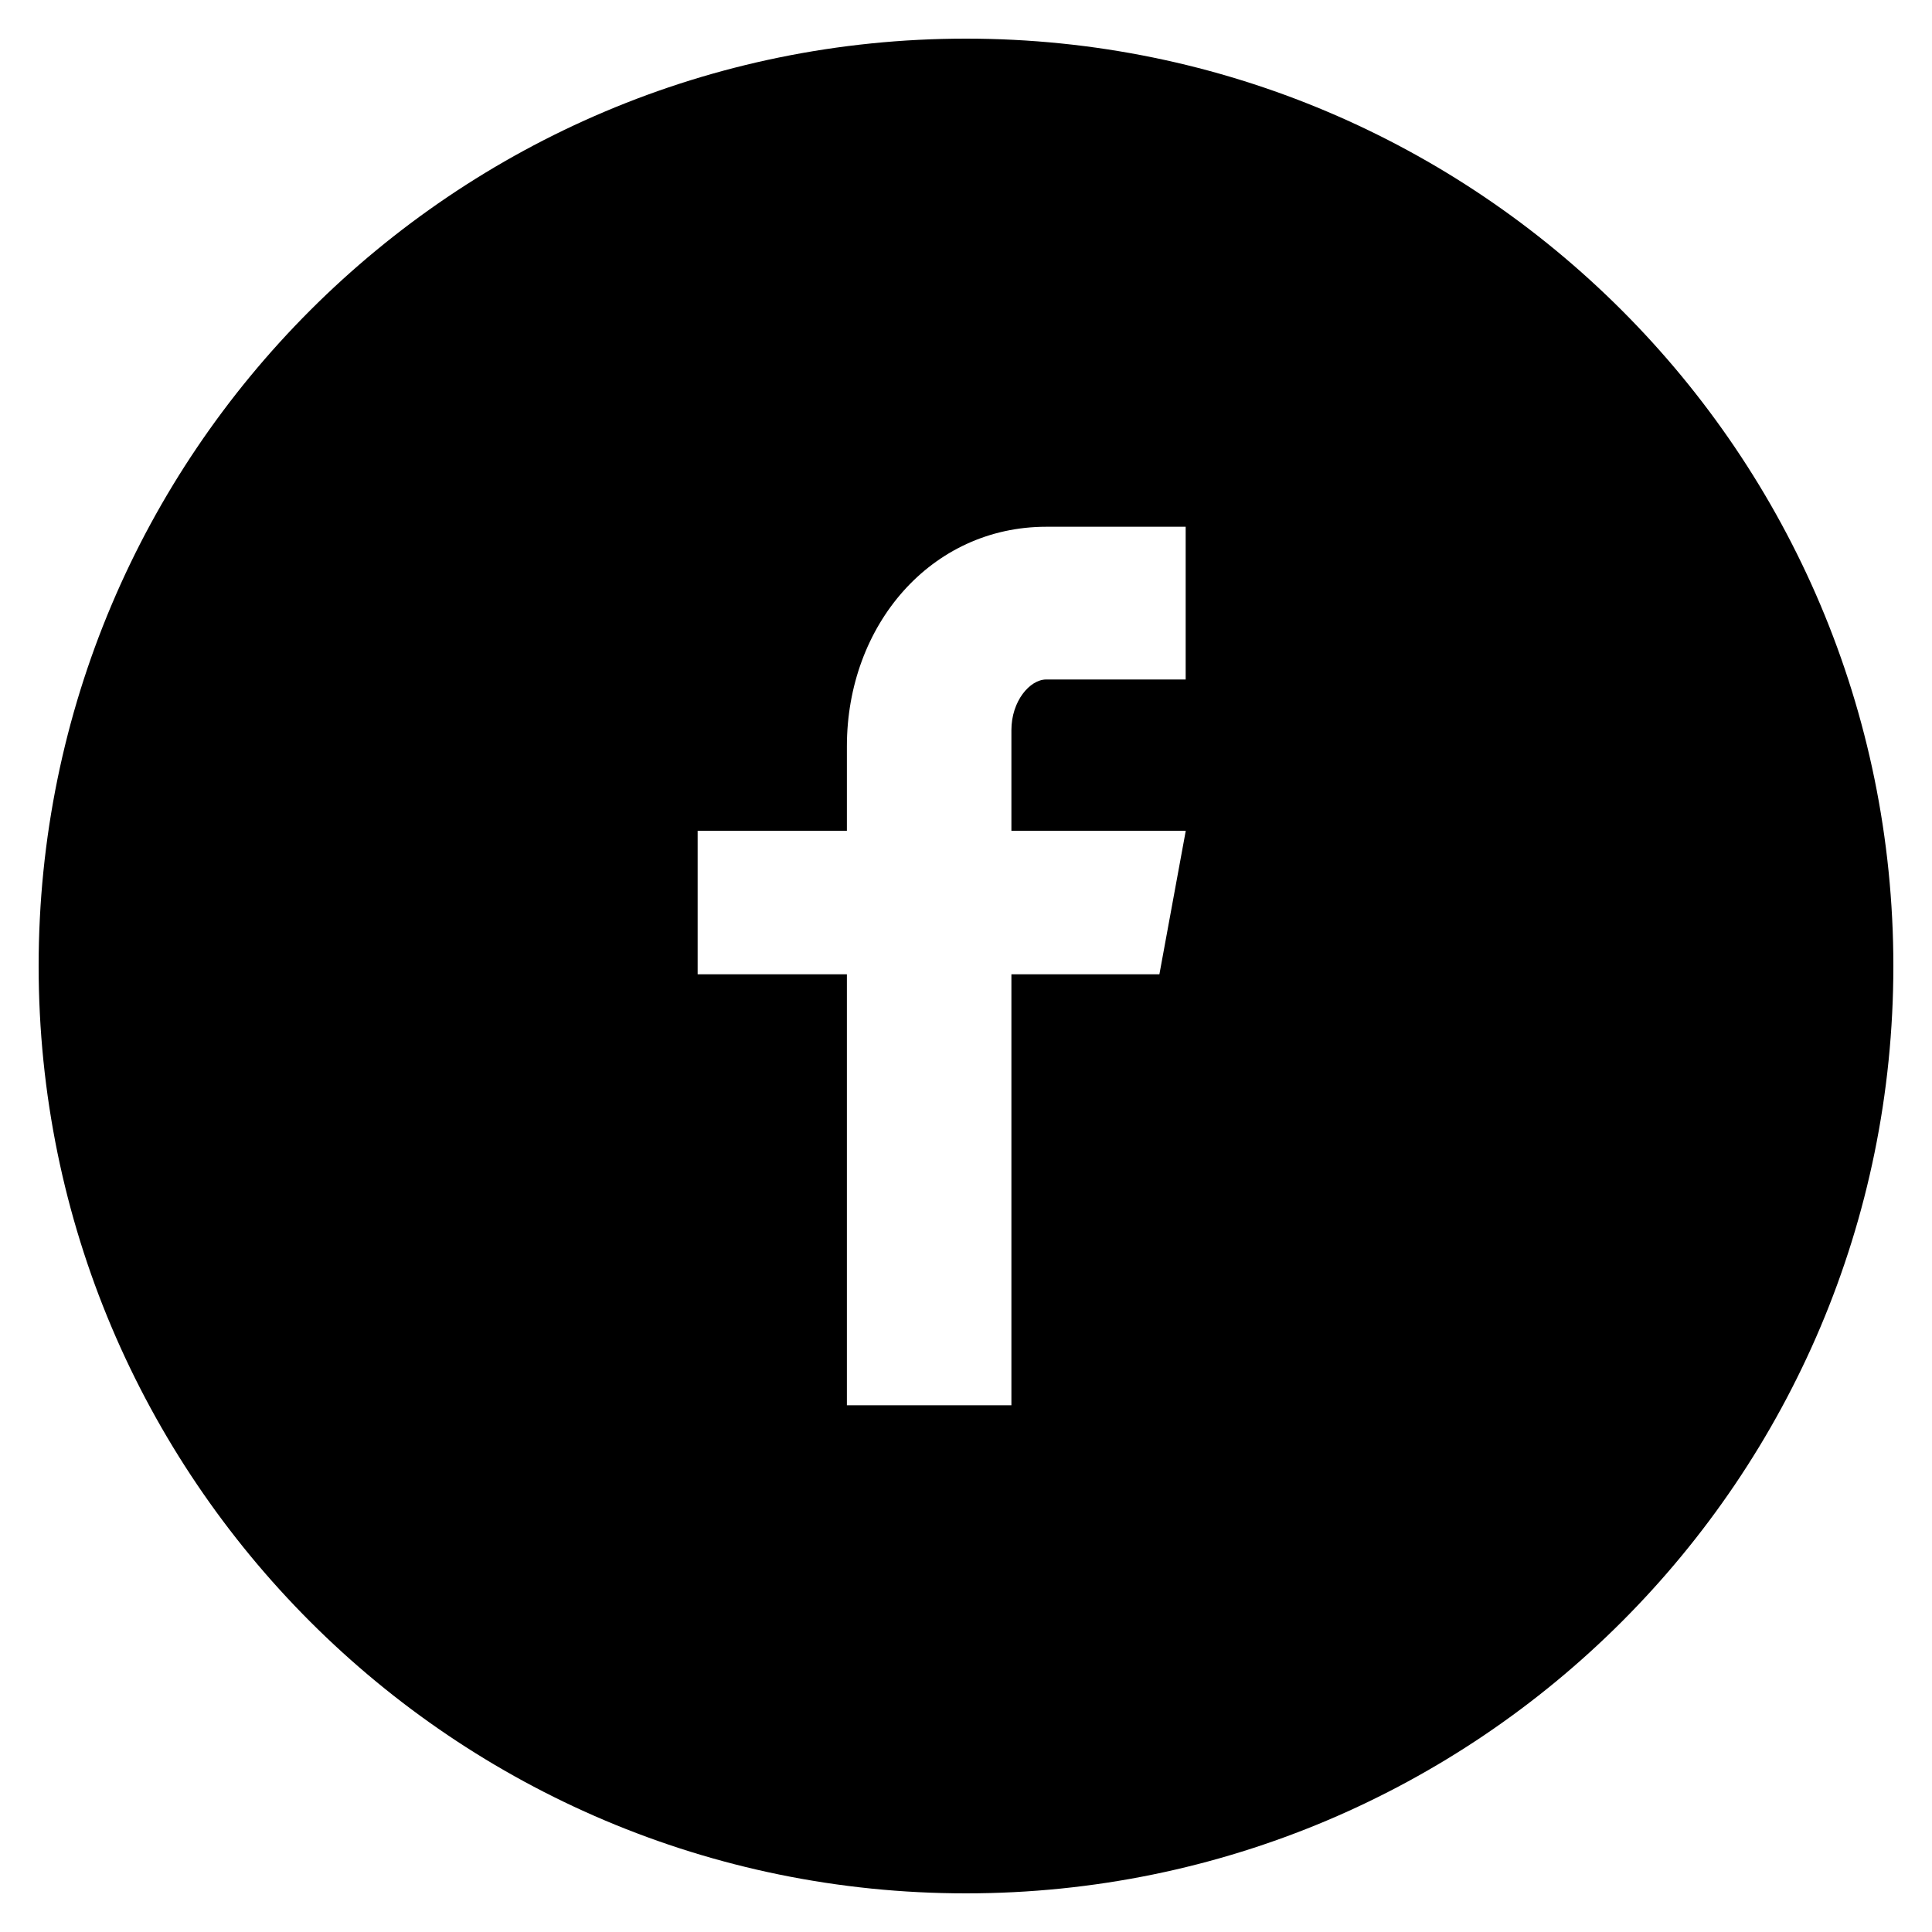
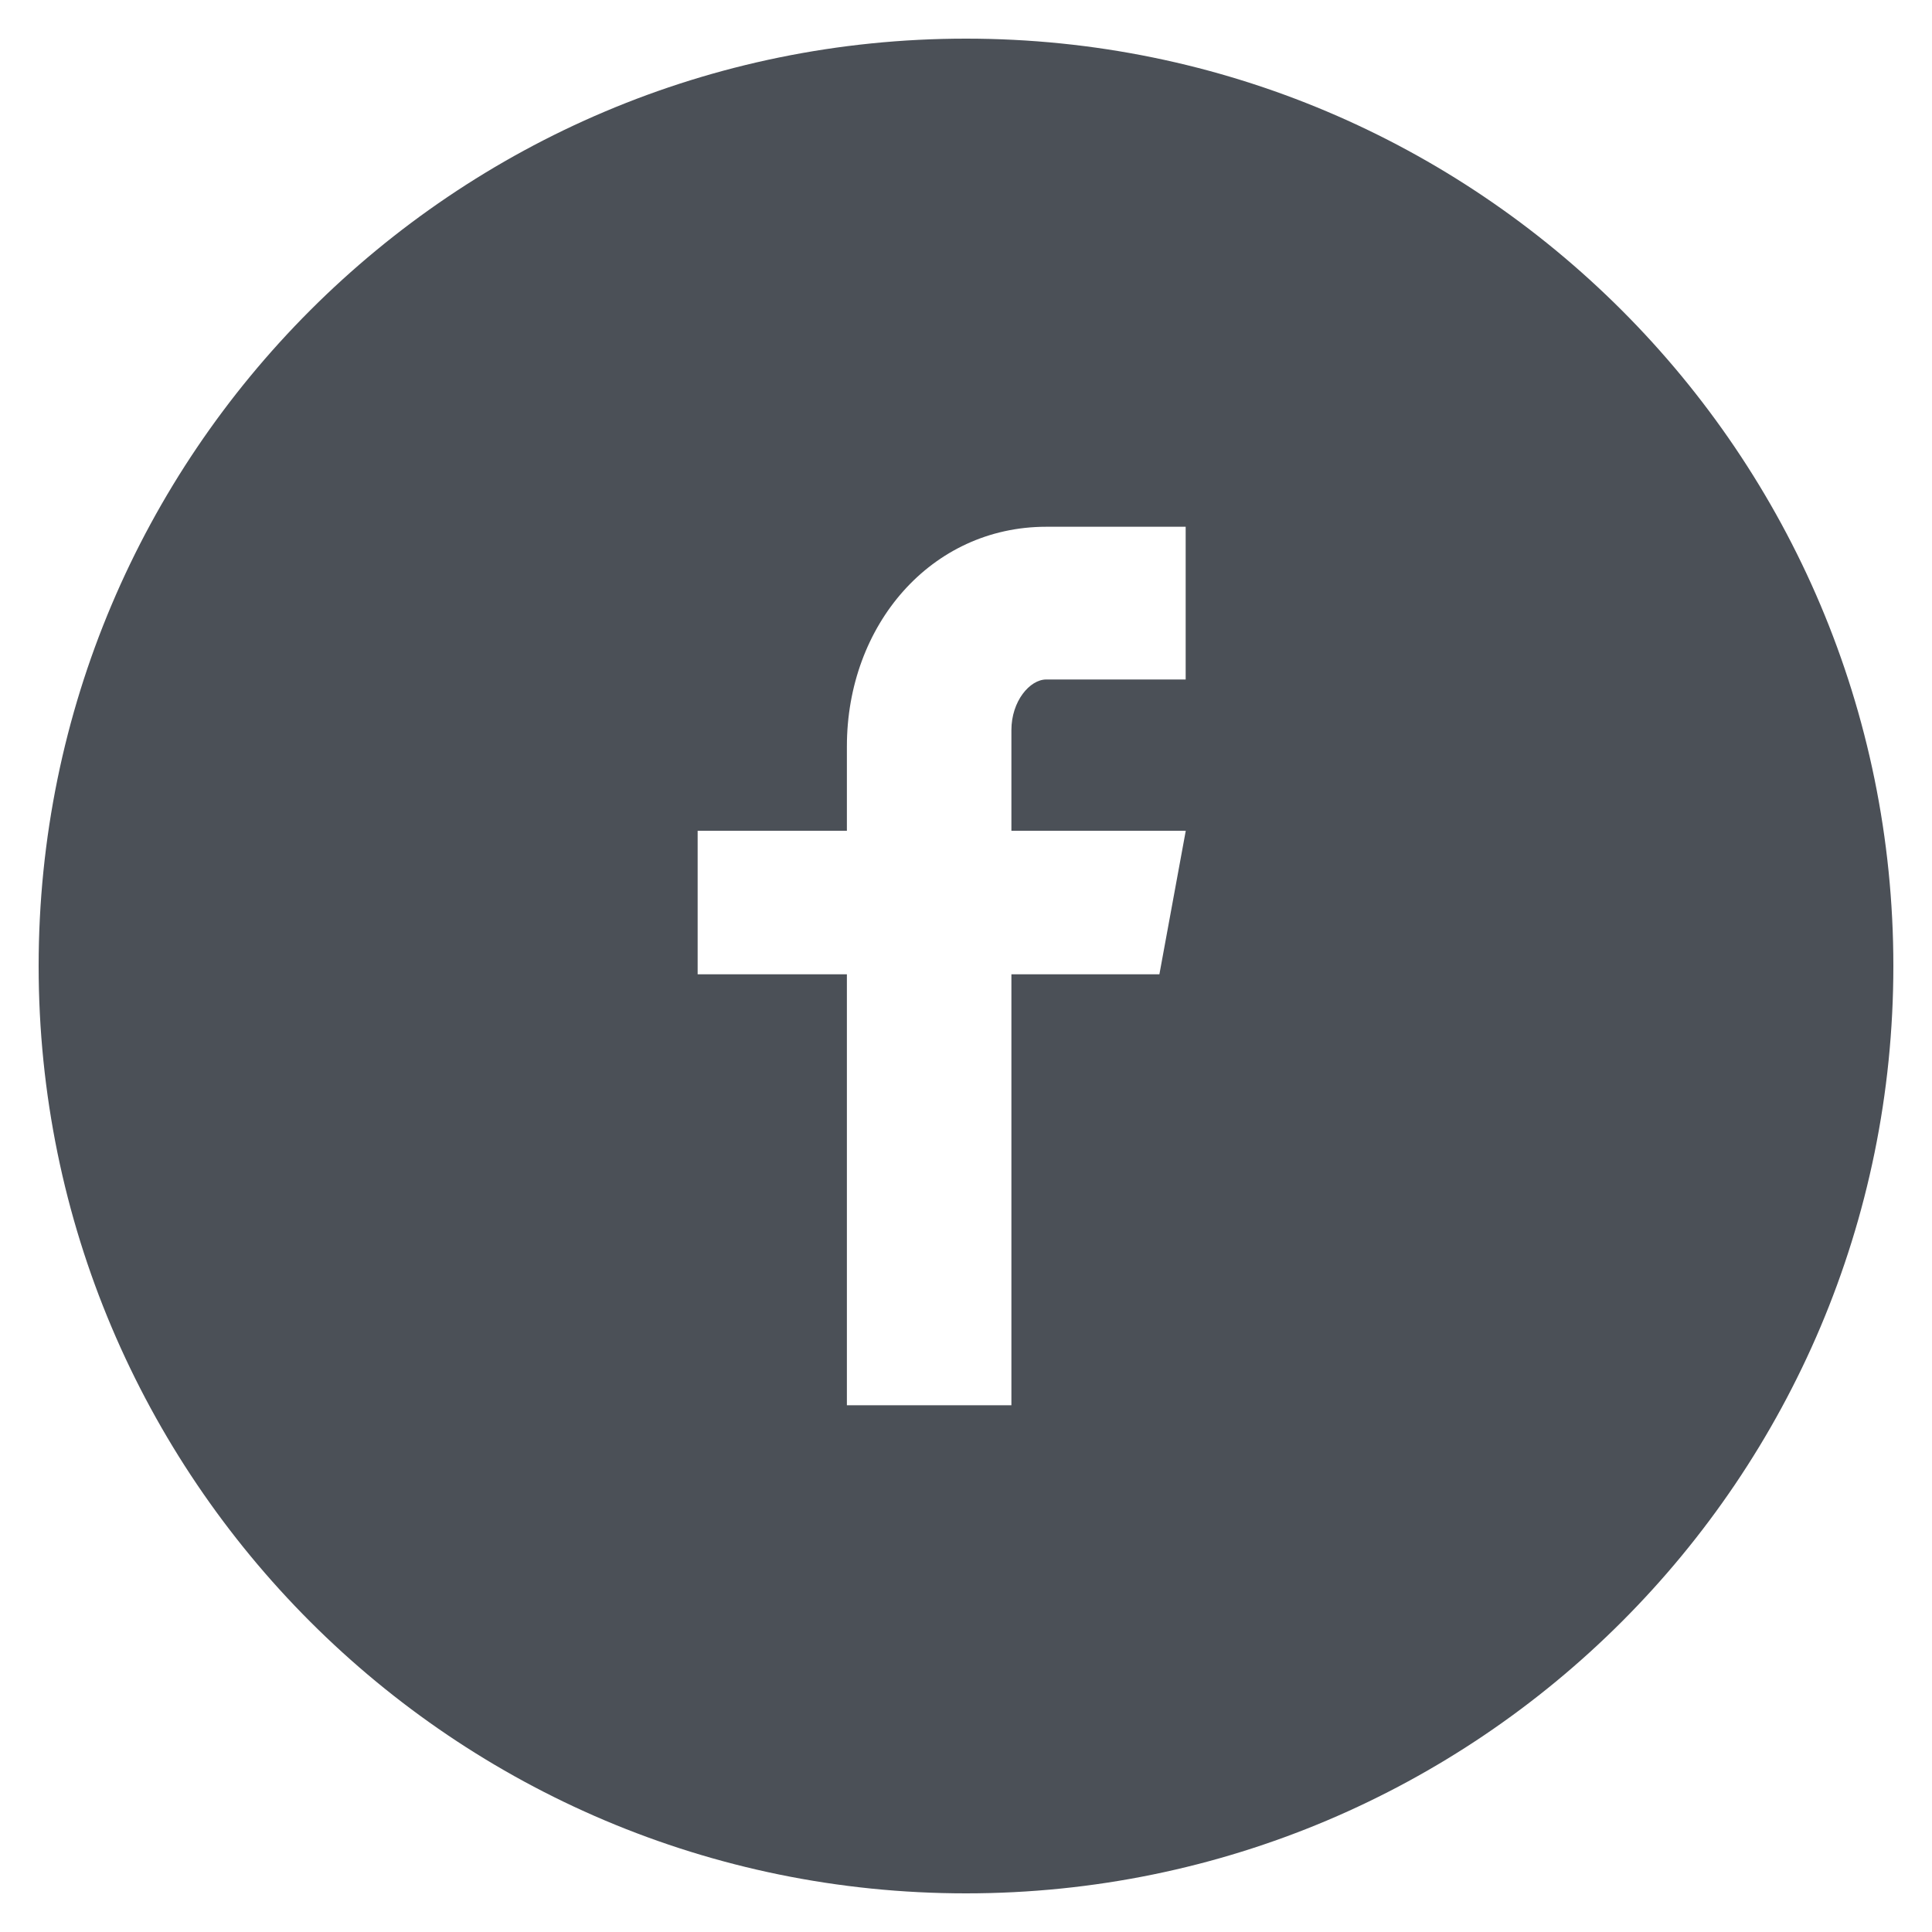
- <svg xmlns="http://www.w3.org/2000/svg" version="1.1" id="Facebook_w_x2F__circle" x="0px" y="0px" viewBox="0 0 20 20" enable-background="new 0 0 20 20" xml:space="preserve">
-   <path d="M10,0.4c-5.302,0-9.6,4.298-9.6,9.6s4.298,9.6,9.6,9.6s9.6-4.298,9.6-9.6S15.302,0.4,10,0.4z M12.274,7.034h-1.443  c-0.171,0-0.361,0.225-0.361,0.524V8.6h1.805l-0.273,1.486H10.47v4.461H8.767v-4.461H7.222V8.6h1.545V7.726  c0-1.254,0.87-2.273,2.064-2.273h1.443V7.034z" />
+ <svg xmlns="http://www.w3.org/2000/svg" width="20px" height="20px" viewBox="0 0 20 20" version="1.1">
+   <defs />
+   <g id="Page-1" stroke="none" stroke-width="1" fill="none" fill-rule="evenodd">
+     <g id="facebook" fill-rule="nonzero" fill="#4B5057">
+       <path d="M10,0.4 C4.698,0.4 0.4,4.698 0.4,10 C0.4,15.302 4.698,19.6 10,19.6 C15.302,19.6 19.6,15.302 19.6,10 C19.6,4.698 15.302,0.4 10,0.4 Z M12.274,7.034 L10.831,7.034 C10.66,7.034 10.47,7.259 10.47,7.558 L10.47,8.6 L12.275,8.6 L12.002,10.086 L10.47,10.086 L10.47,14.547 L8.767,14.547 L8.767,10.086 L7.222,10.086 L7.222,8.6 L8.767,8.6 L8.767,7.726 C8.767,6.472 9.637,5.453 10.831,5.453 L12.274,5.453 L12.274,7.034 Z" id="Shape" />
+     </g>
+   </g>
</svg>
